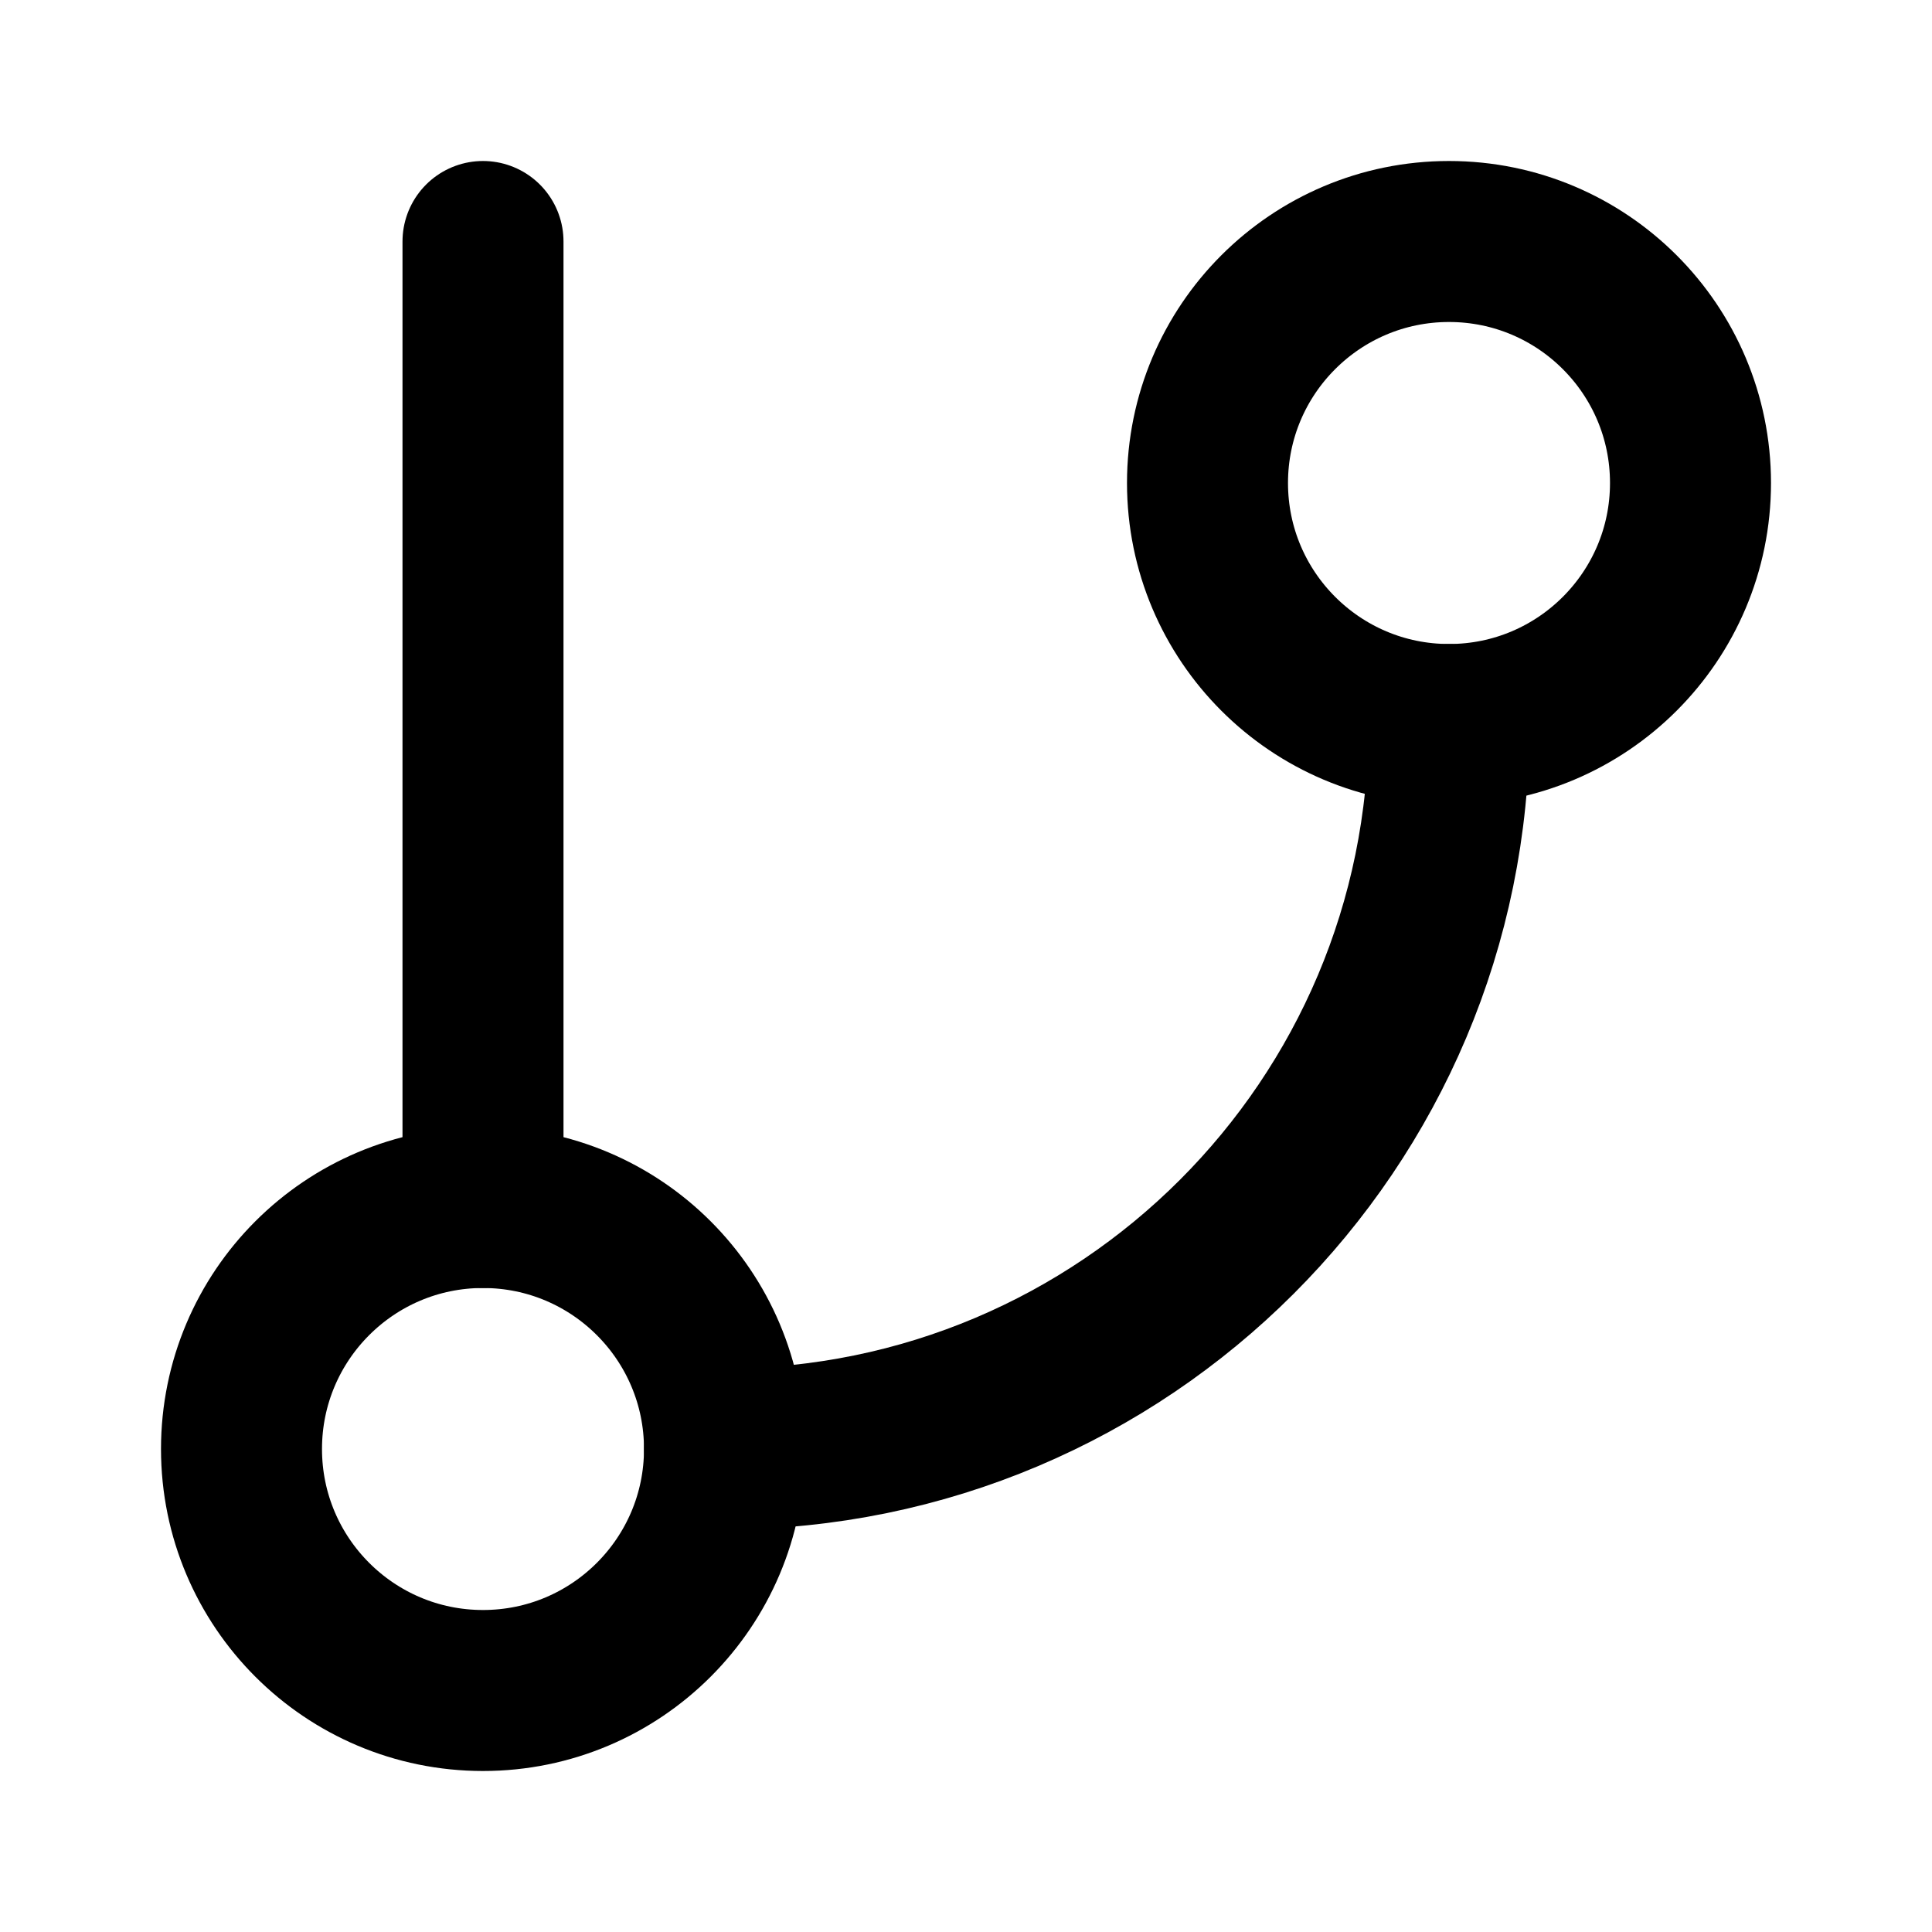
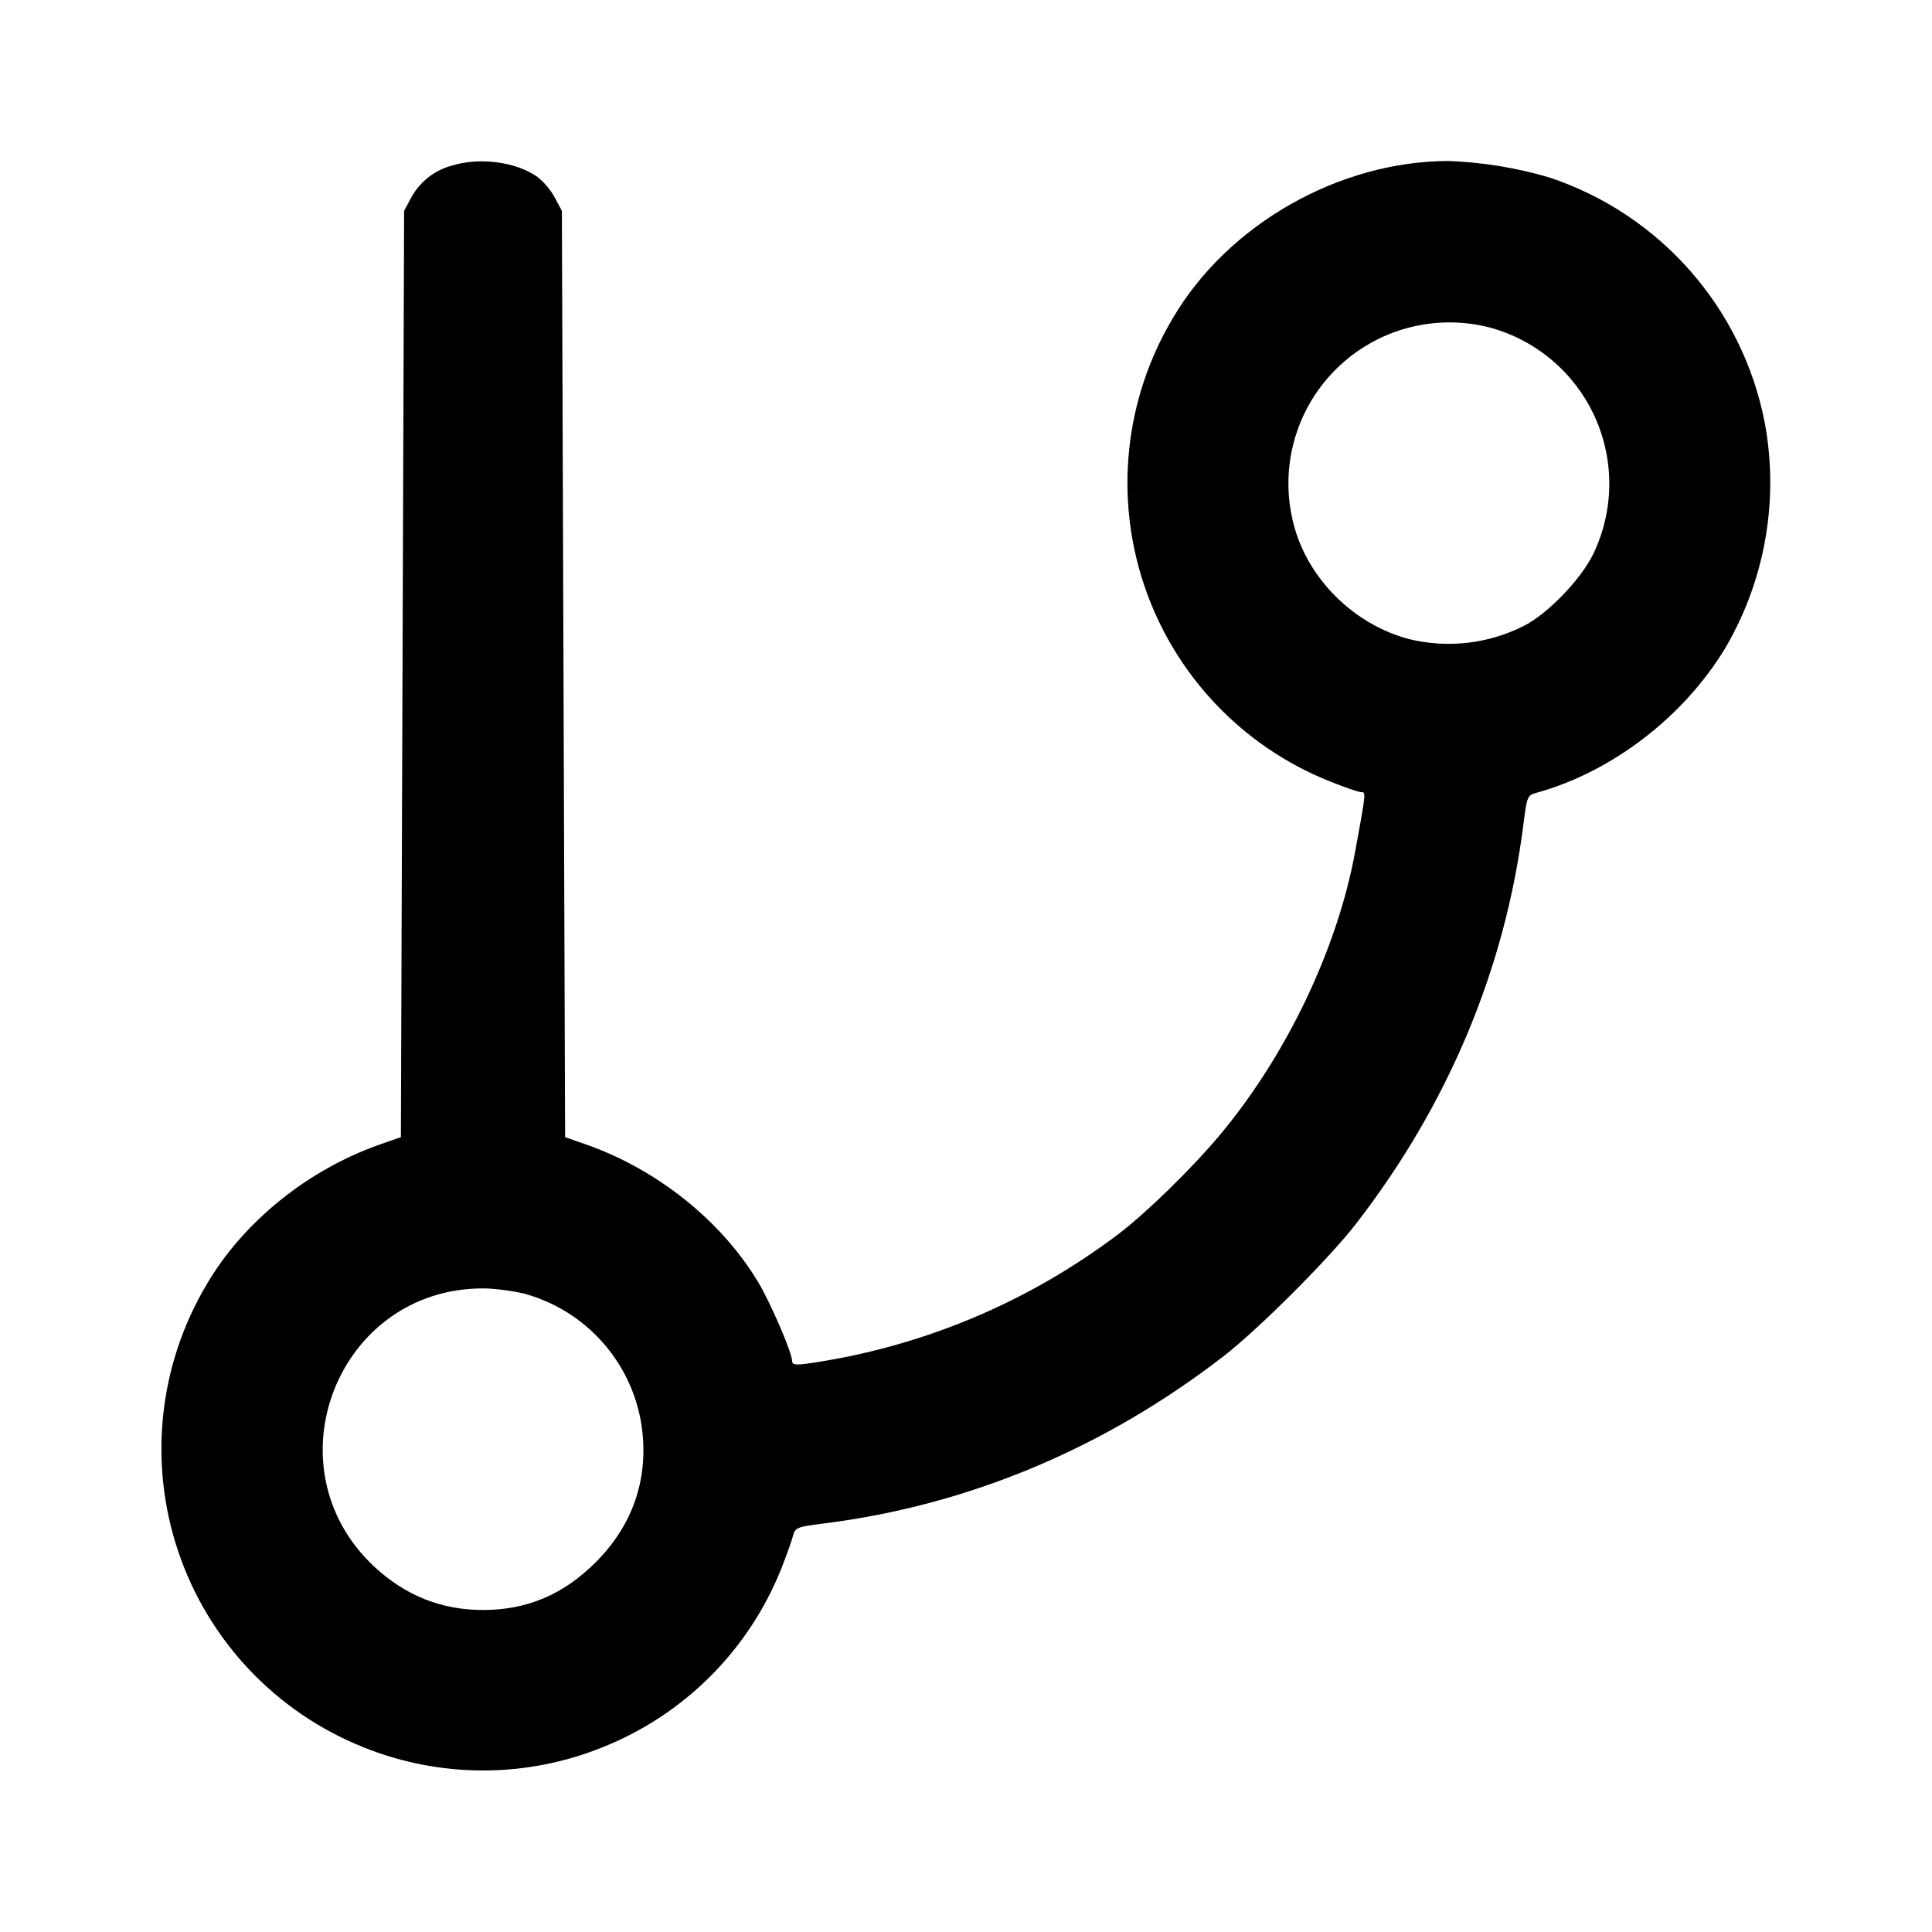
- <svg xmlns="http://www.w3.org/2000/svg" width="24" height="24" viewBox="0 0 24 24" fill="none" stroke="currentColor" stroke-width="2" stroke-linecap="round" stroke-linejoin="round" class="feather feather-git-branch">
-   <line x1="6" y1="3" x2="6" y2="15" />
-   <circle cx="18" cy="6" r="3" />
-   <circle cx="6" cy="18" r="3" />
-   <path d="M18 9a9 9 0 0 1-9 9" />
+ <svg xmlns="http://www.w3.org/2000/svg" width="24" height="24" fill="none" stroke="currentColor" stroke-width="2" stroke-linecap="round" stroke-linejoin="round" class="feather feather-git-branch">
+   <path d="M5.614 2.057a.814.814 0 0 0-.505.396l-.089.167L5 8.373l-.02 5.753-.26.091c-.896.314-1.696.96-2.151 1.736a3.992 3.992 0 0 0 1.943 5.751 3.969 3.969 0 0 0 2.976 0A3.974 3.974 0 0 0 9.7 19.5c.061-.154.127-.336.146-.405.034-.123.039-.125.404-.172 1.788-.227 3.475-.935 4.95-2.076.437-.338 1.309-1.21 1.647-1.647 1.141-1.475 1.849-3.162 2.076-4.95.047-.365.049-.37.172-.404.936-.261 1.825-.945 2.341-1.802a4.069 4.069 0 0 0 .485-2.801 4.017 4.017 0 0 0-2.676-3.039A5.111 5.111 0 0 0 18 2c-1.365 0-2.747.787-3.431 1.953a3.992 3.992 0 0 0 1.942 5.75c.186.075.365.137.396.137.063 0 .063-.002-.072.736-.221 1.209-.853 2.533-1.682 3.524-.343.41-.9.955-1.253 1.225a8.34 8.34 0 0 1-3.87 1.614c-.151.02-.19.014-.19-.032 0-.1-.265-.718-.419-.975-.456-.764-1.256-1.405-2.141-1.715l-.26-.091L7 8.373 6.98 2.62l-.089-.167a.874.874 0 0 0-.213-.254c-.264-.189-.721-.249-1.064-.142m12.909 2.016a2.011 2.011 0 0 1 1.27 2.807c-.155.318-.566.745-.863.895a2.07 2.07 0 0 1-1.422.165c-.685-.178-1.259-.746-1.435-1.417a2.001 2.001 0 0 1 2.45-2.45m-12 12a2.011 2.011 0 0 1 1.444 1.617c.1.653-.094 1.243-.564 1.714C7.002 19.807 6.547 20 6 20c-.515 0-.962-.178-1.347-.535-1.33-1.236-.464-3.46 1.347-3.46.143 0 .378.031.523.068" fill-rule="evenodd" fill="#000" stroke="none" />
</svg>
